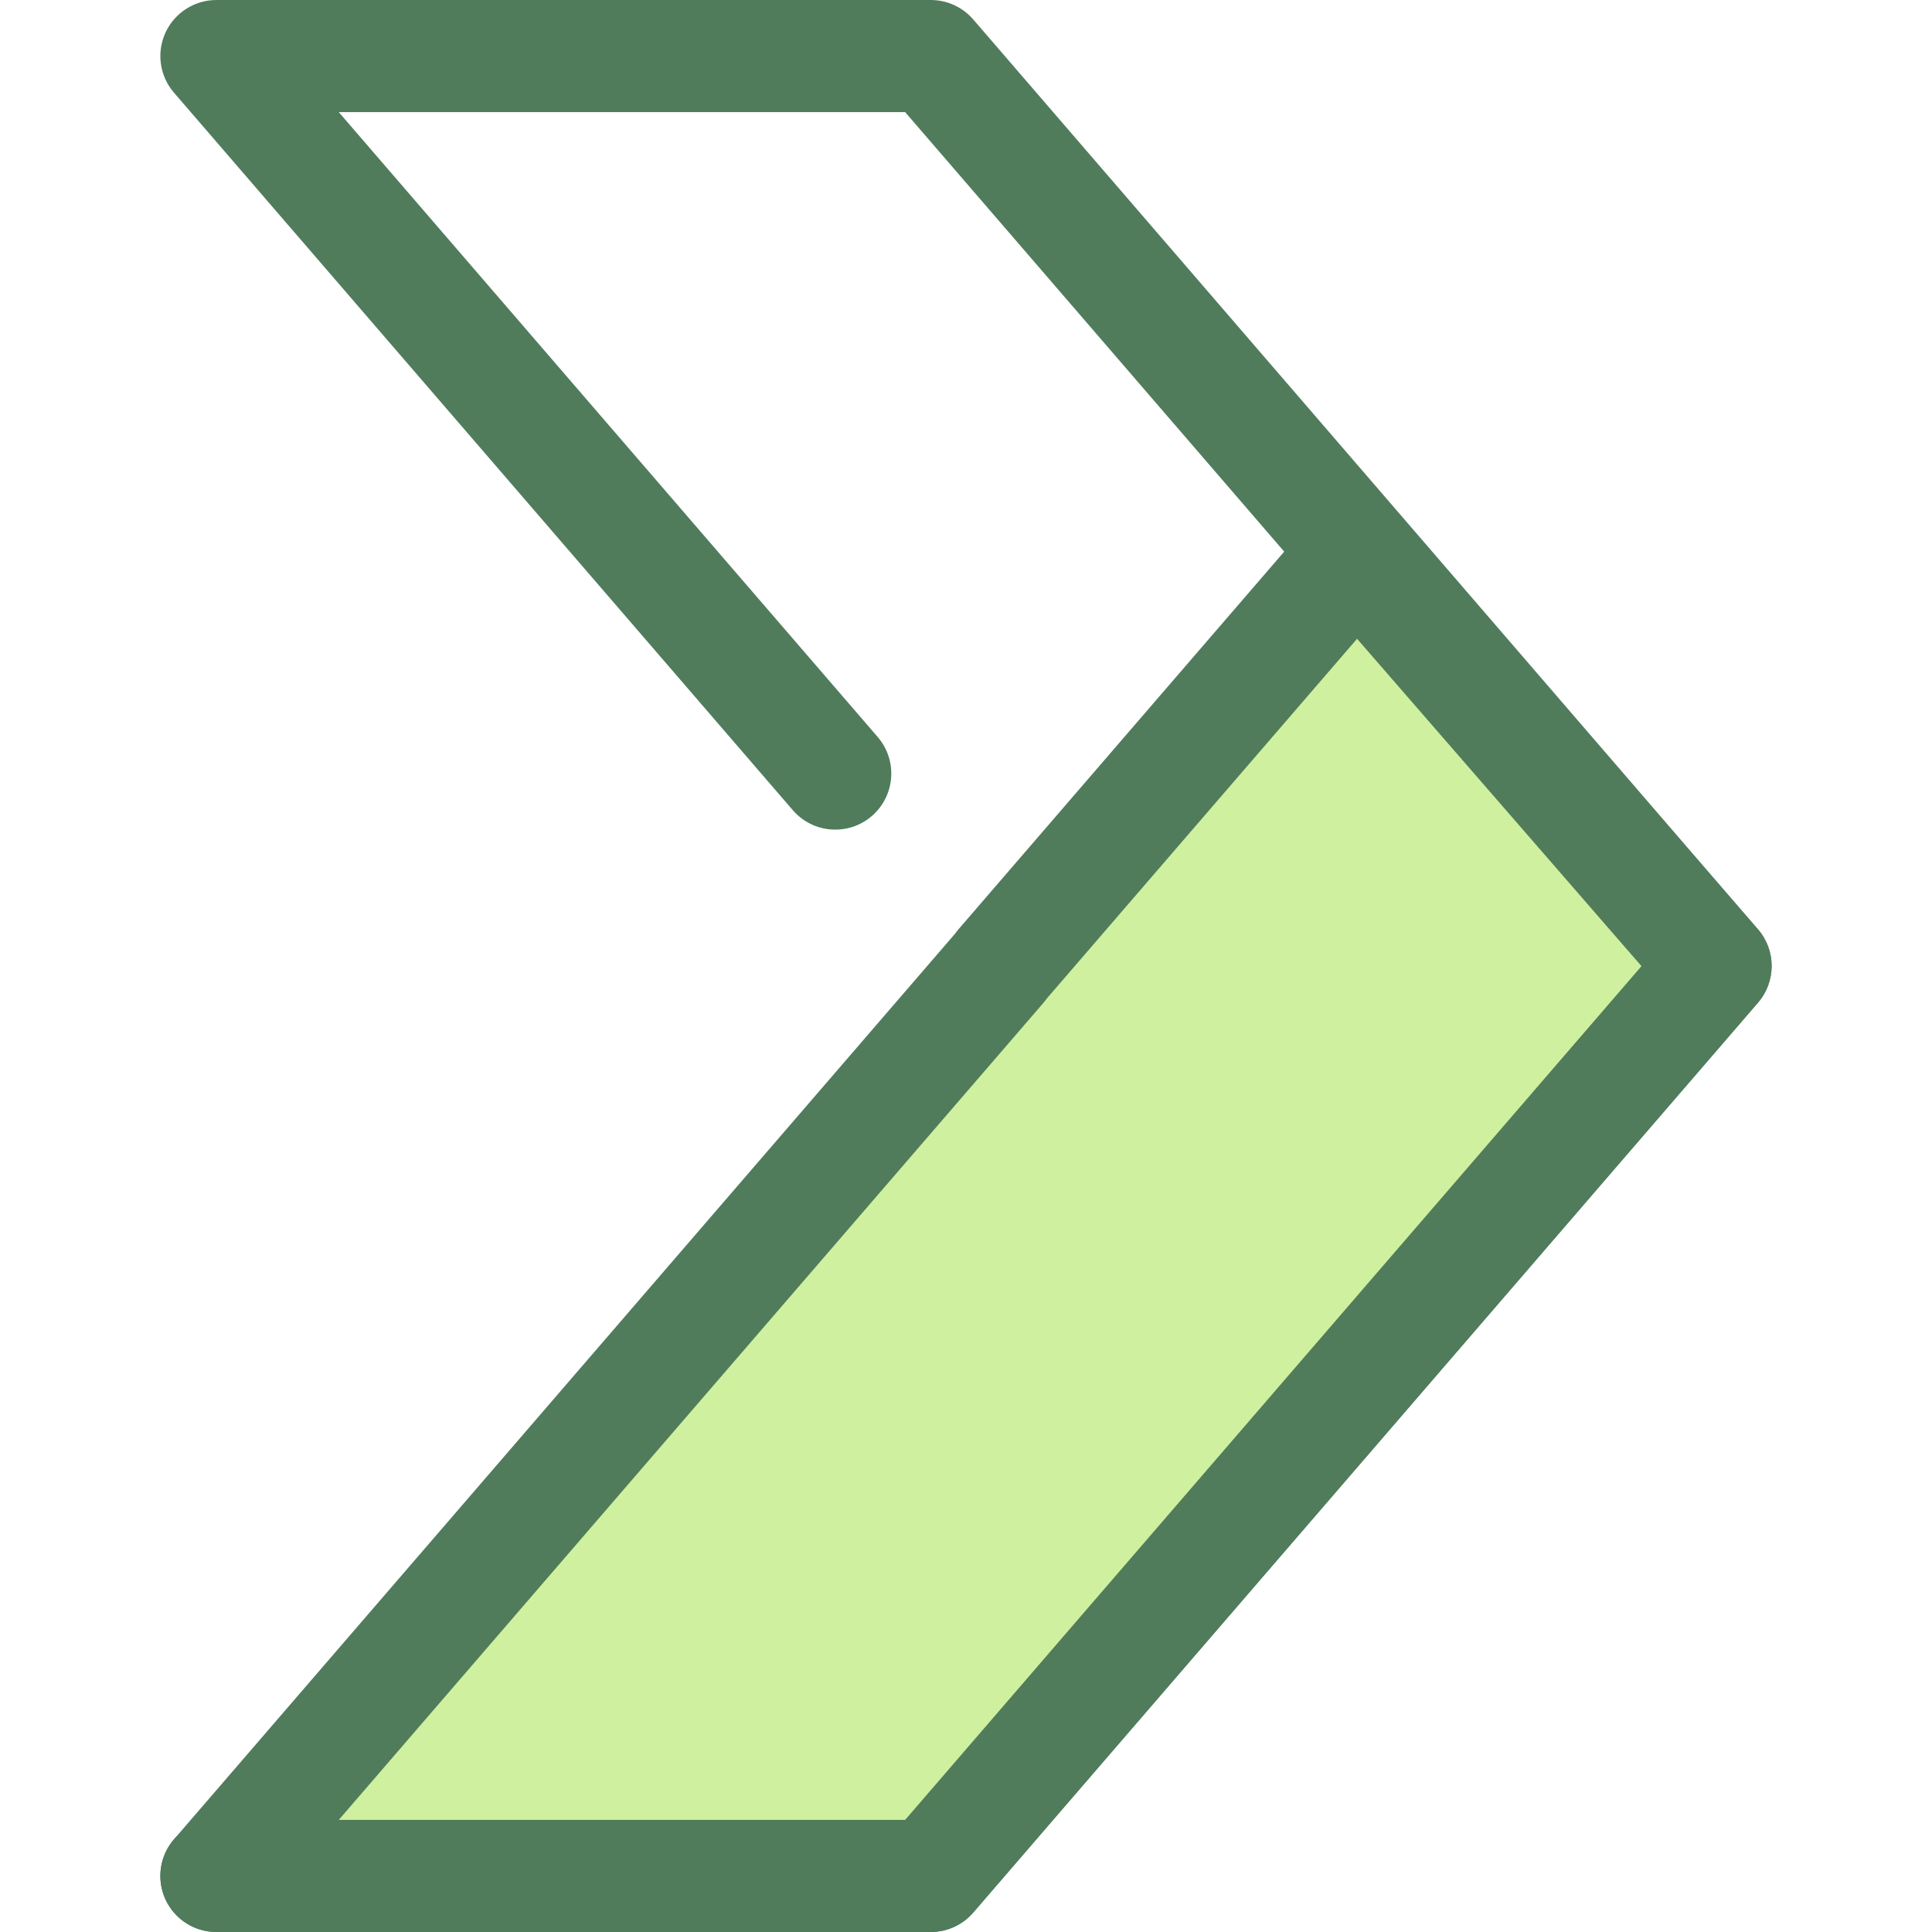
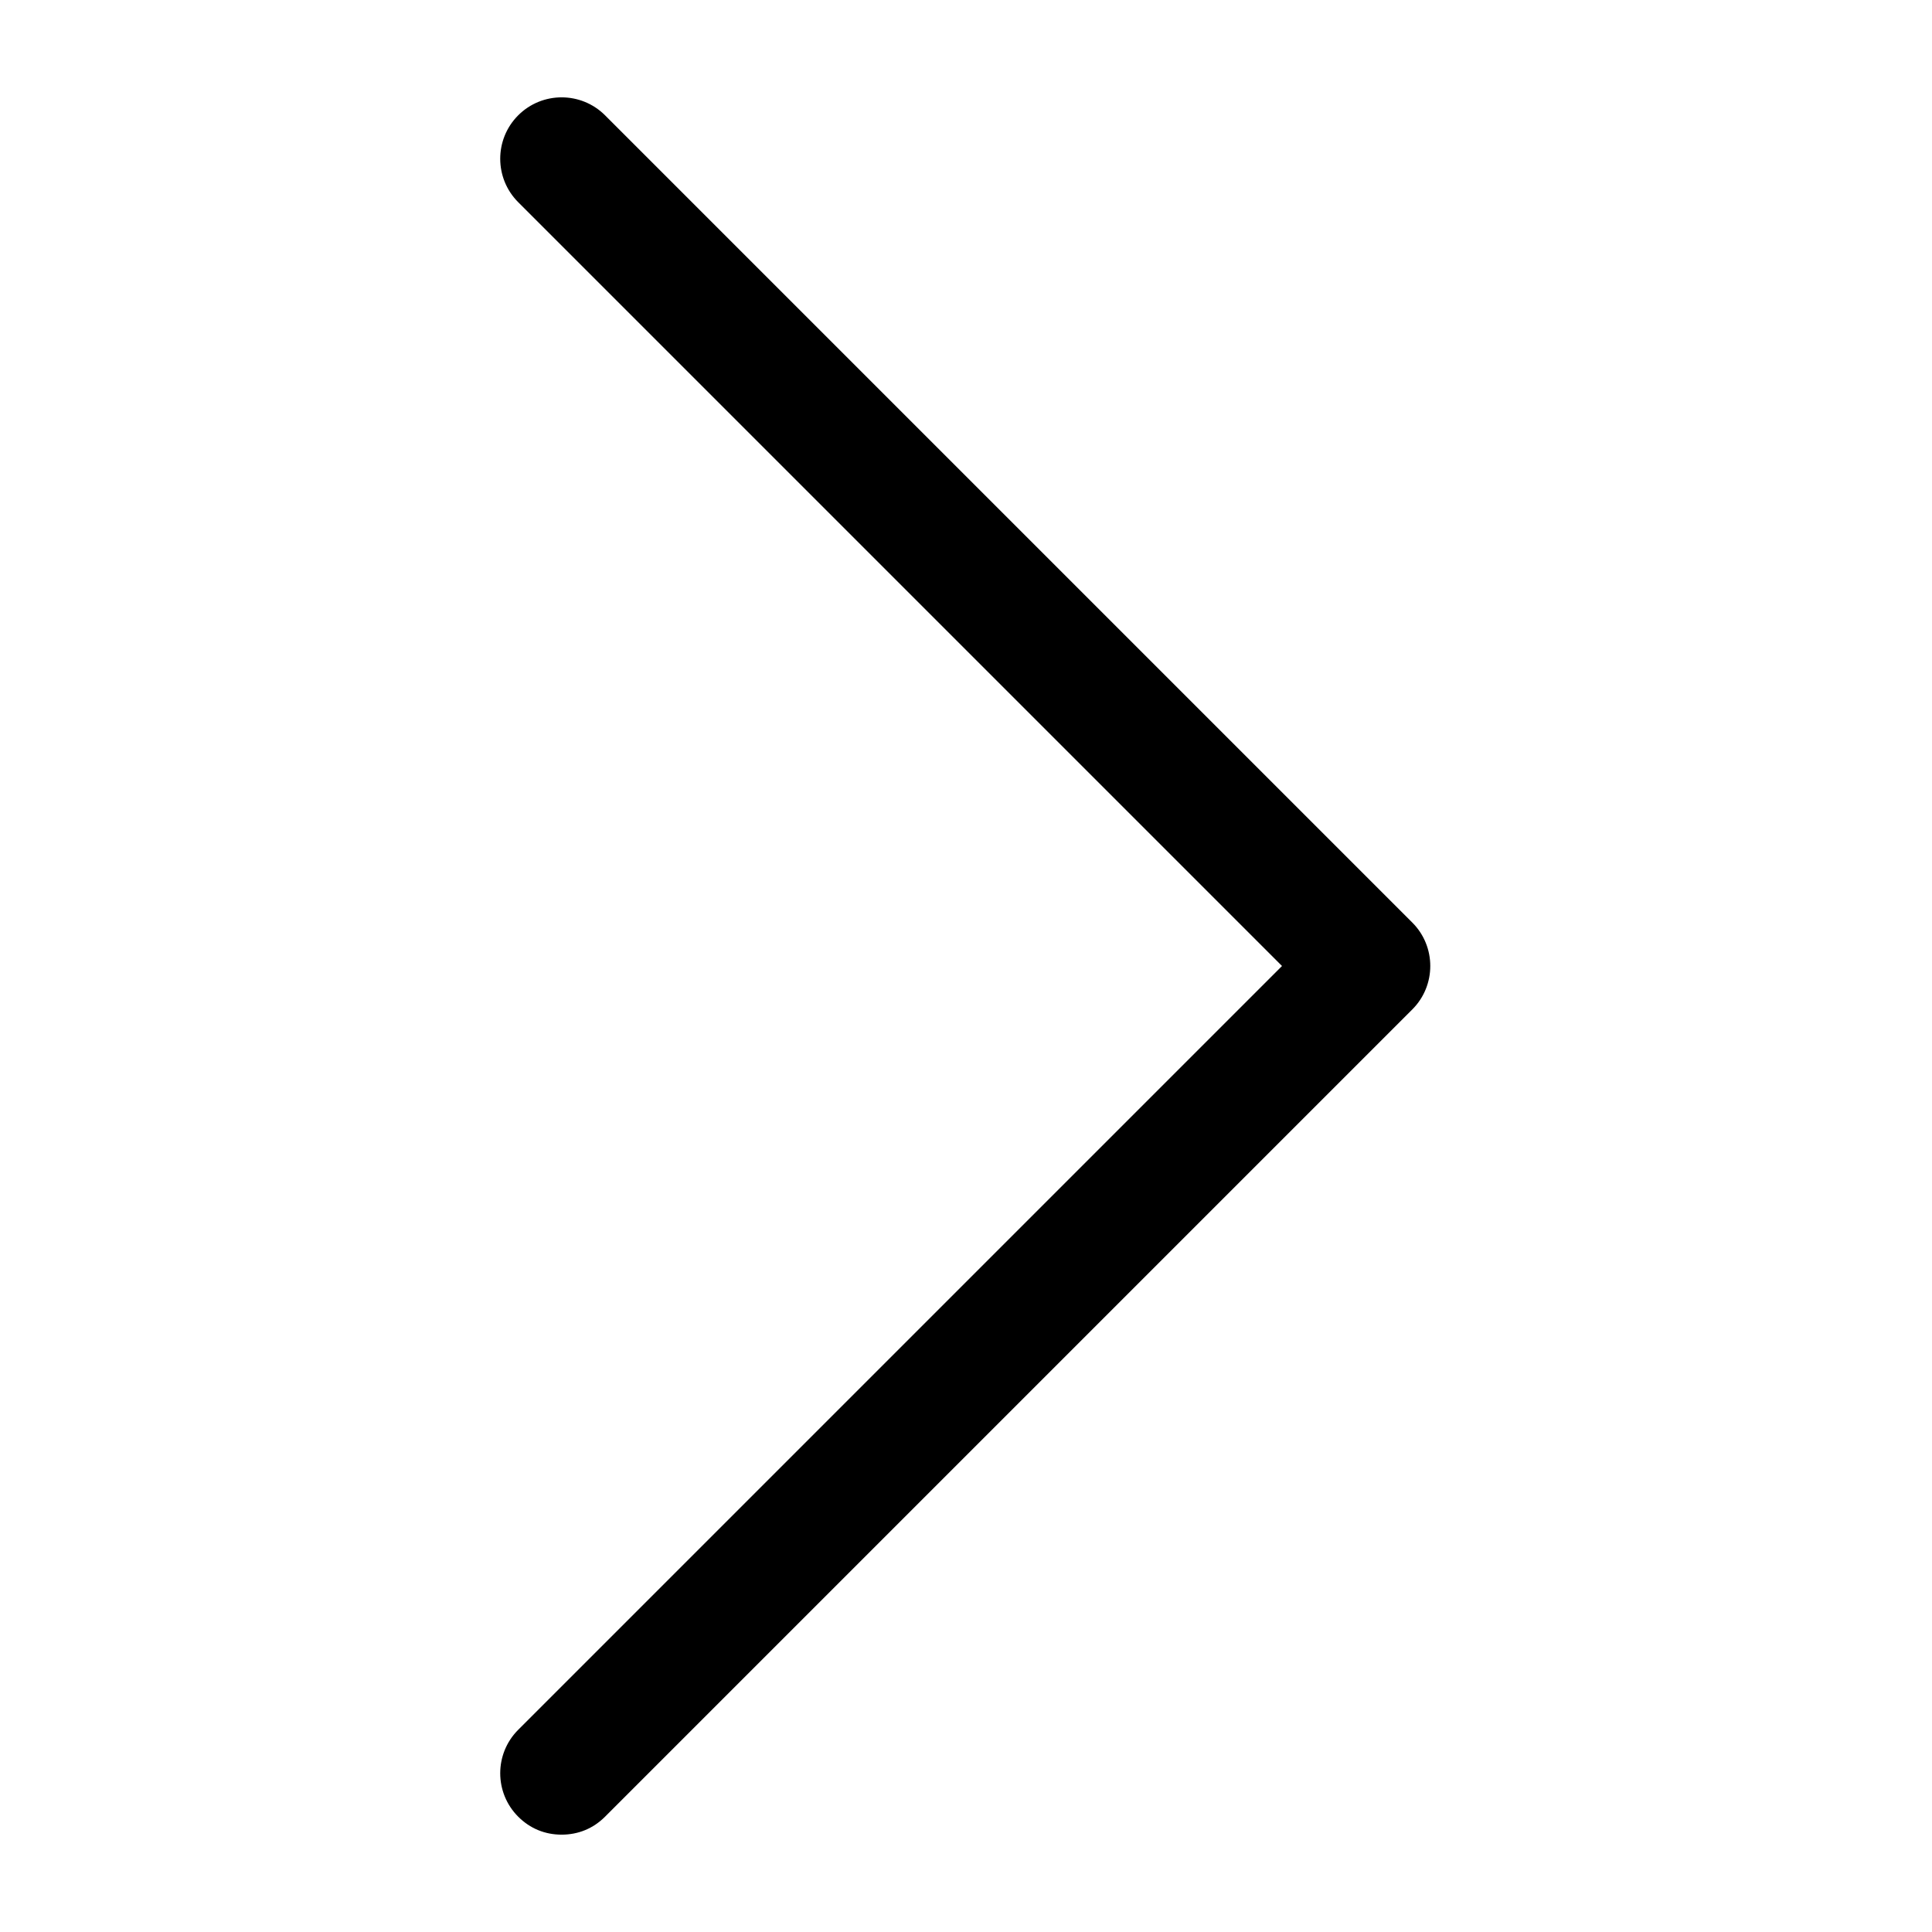
- <svg xmlns="http://www.w3.org/2000/svg" version="1.1" id="Layer_1" x="0px" y="0px" viewBox="0 0 512 512" style="enable-background:new 0 0 512 512;" xml:space="preserve">
-   <path style="fill:#507C5C;" d="M246.67,512H57.348c-8.202,0-14.853-6.649-14.853-14.853c0-8.203,6.651-14.853,14.853-14.853h182.519  L435.038,256L239.866,29.705H89.771l142.824,165.6c5.357,6.213,4.665,15.591-1.546,20.948c-6.211,5.359-15.592,4.664-20.948-1.548  L46.101,24.553c-3.795-4.399-4.676-10.606-2.258-15.886C46.263,3.386,51.539,0,57.348,0H246.67c4.319,0,8.426,1.882,11.246,5.152  L465.897,246.3c4.808,5.574,4.808,13.828,0,19.402l-207.98,241.147C255.096,510.118,250.989,512,246.67,512z" />
-   <polygon style="fill:#CFF09E;" points="454.651,256 246.67,497.147 57.348,497.147 265.328,256 265.279,255.942 359.594,146.586 " />
-   <path style="fill:#507C5C;" d="M246.67,512H57.348c-5.809,0-11.084-3.386-13.504-8.666c-2.418-5.282-1.537-11.487,2.258-15.886  L253.116,247.42c0.282-0.404,0.588-0.798,0.916-1.178l94.315-109.355c2.816-3.265,6.909-5.143,11.22-5.152c0.01,0,0.019,0,0.028,0  c4.301,0,8.39,1.864,11.212,5.111l95.056,109.414c4.84,5.571,4.857,13.853,0.034,19.442l-207.98,241.147  C255.096,510.118,250.989,512,246.67,512z M89.771,482.295h150.095l195.14-226.259l-75.371-86.755l-82.143,95.242  c-0.282,0.404-0.588,0.798-0.916,1.178L89.771,482.295z" />
+ <svg xmlns="http://www.w3.org/2000/svg" version="1.1" viewBox="0 0 129 129" enable-background="new 0 0 129 129">
  <g>
- </g>
-   <g>
- </g>
-   <g>
- </g>
-   <g>
- </g>
-   <g>
- </g>
-   <g>
- </g>
-   <g>
- </g>
-   <g>
- </g>
-   <g>
- </g>
-   <g>
- </g>
-   <g>
- </g>
-   <g>
- </g>
-   <g>
- </g>
-   <g>
- </g>
-   <g>
- </g>
+     <path d="m40.4,121.3c-0.8,0.8-1.8,1.2-2.9,1.2s-2.1-0.4-2.9-1.2c-1.6-1.6-1.6-4.2 0-5.8l51-51-51-51c-1.6-1.6-1.6-4.2 0-5.8 1.6-1.6 4.2-1.6 5.8,0l53.9,53.9c1.6,1.6 1.6,4.2 0,5.8l-53.9,53.9z" />
+   </g>
</svg>
